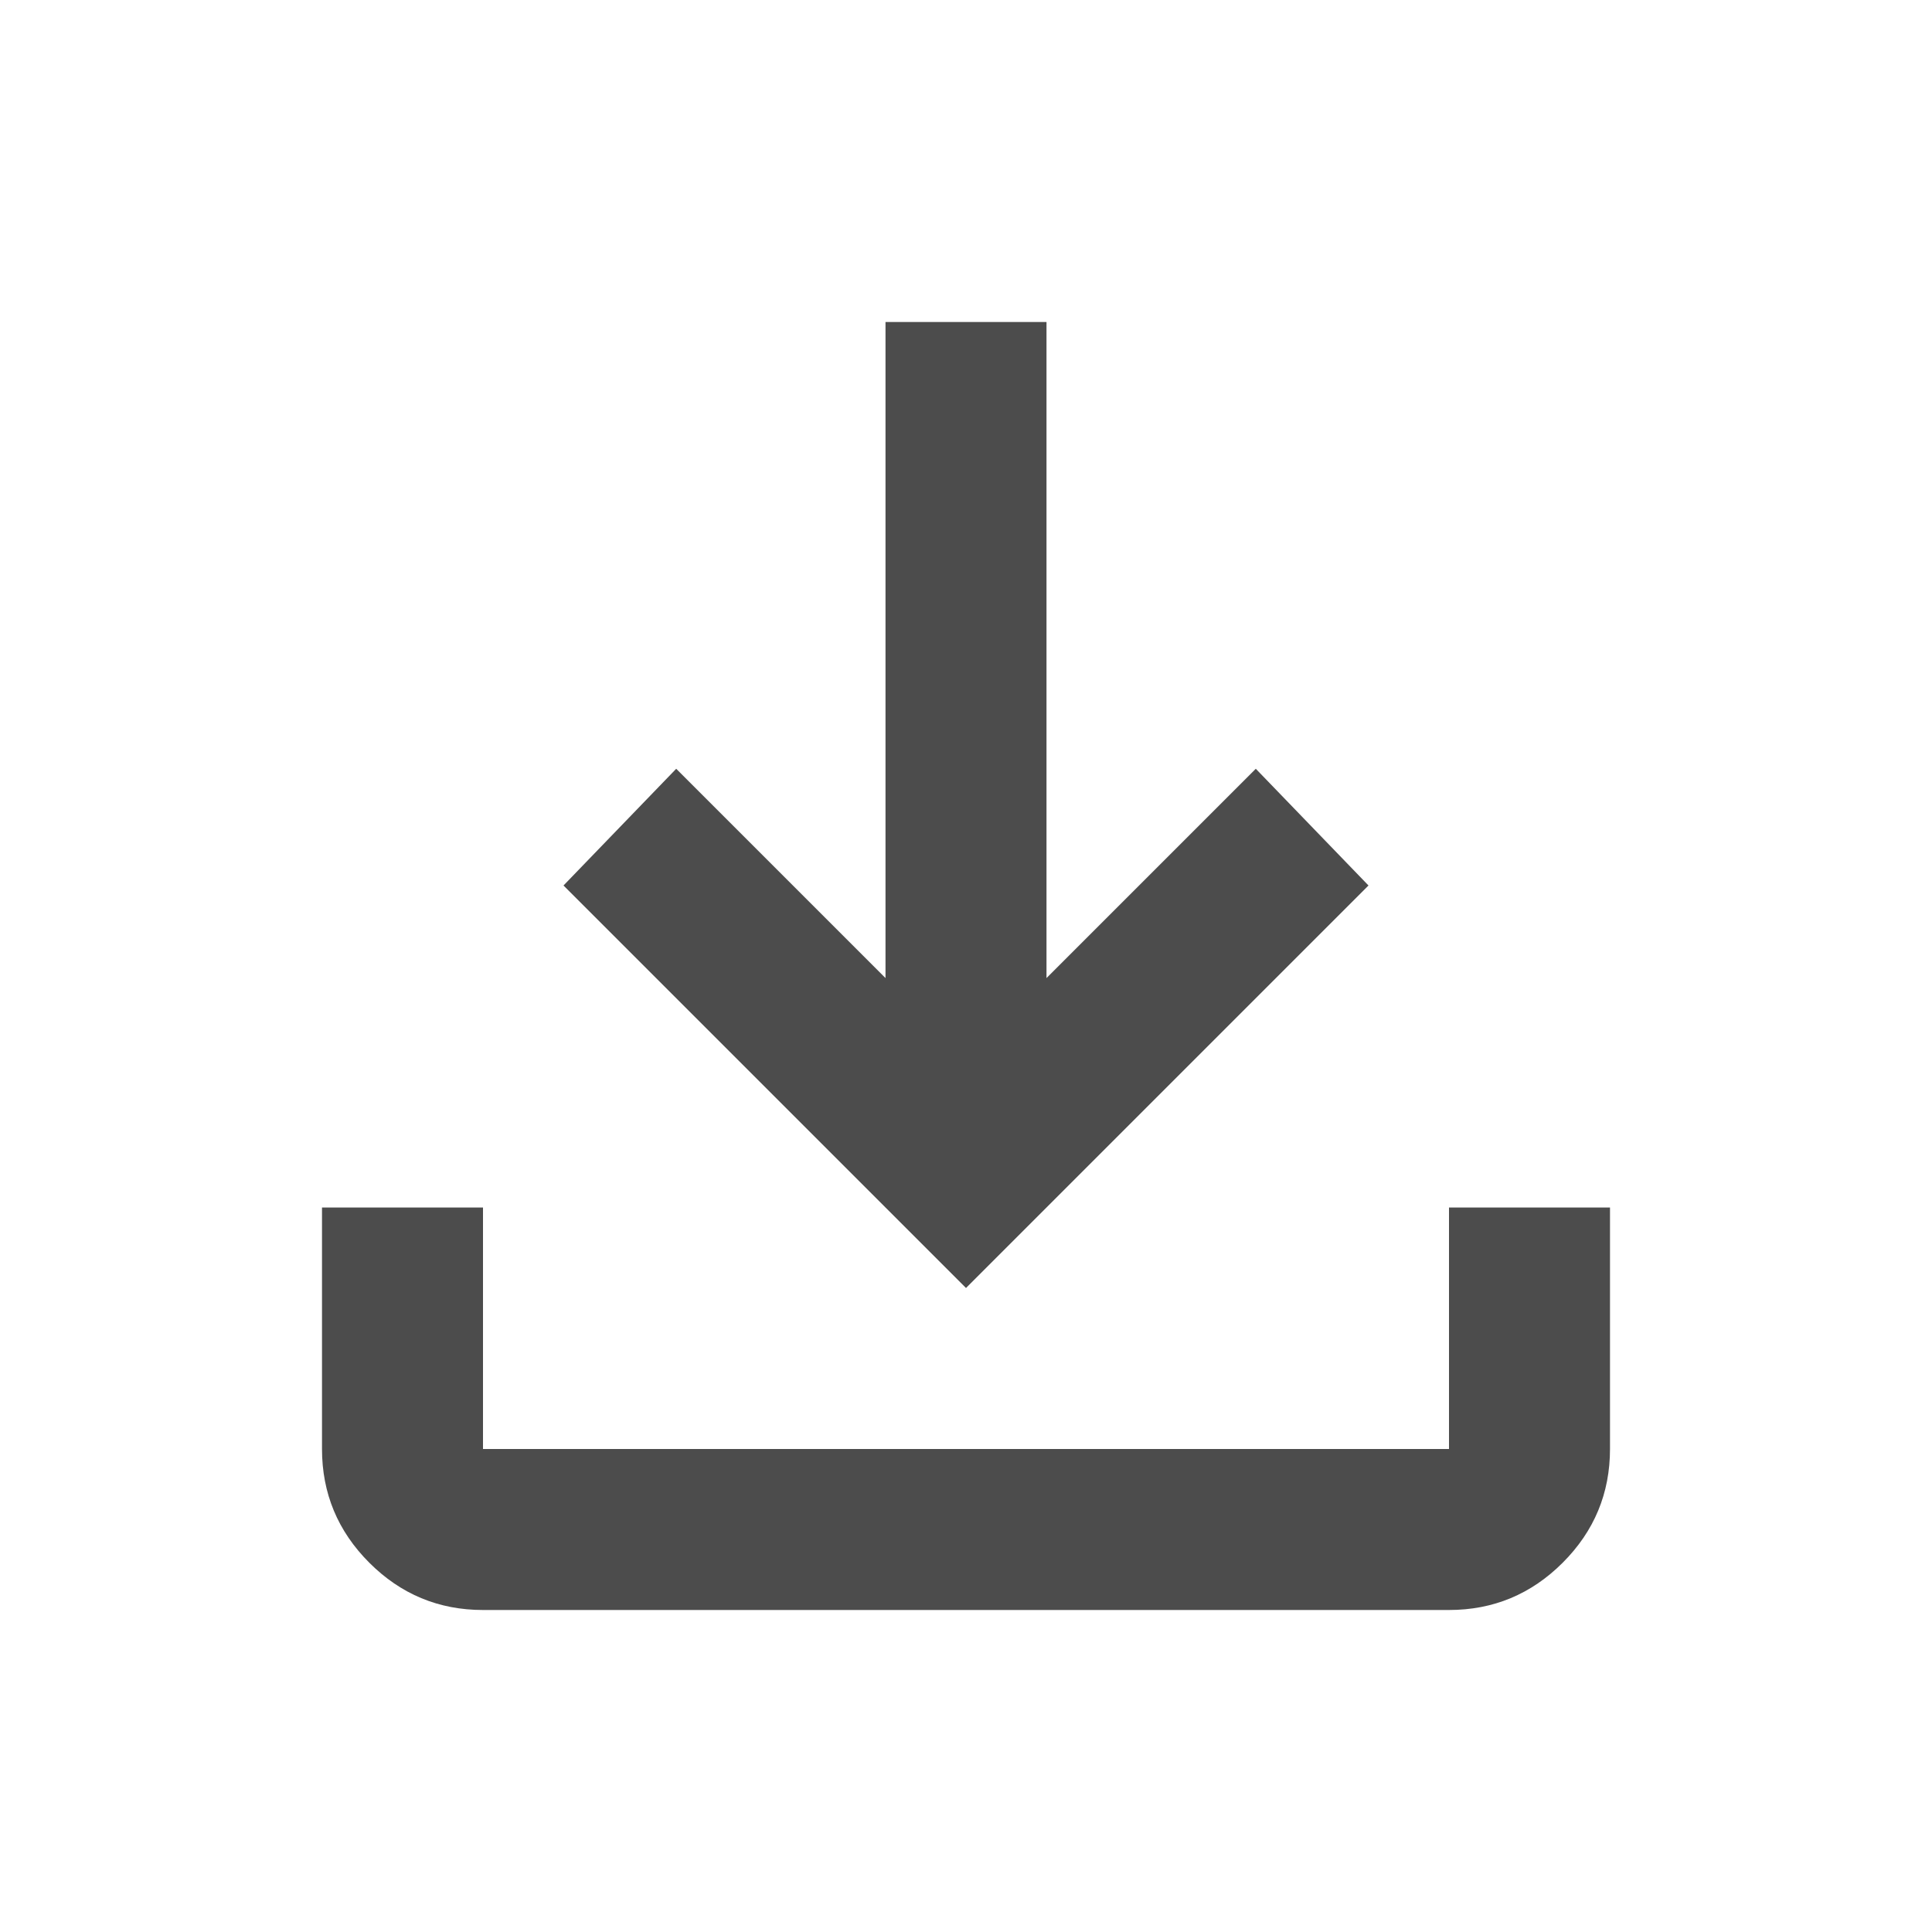
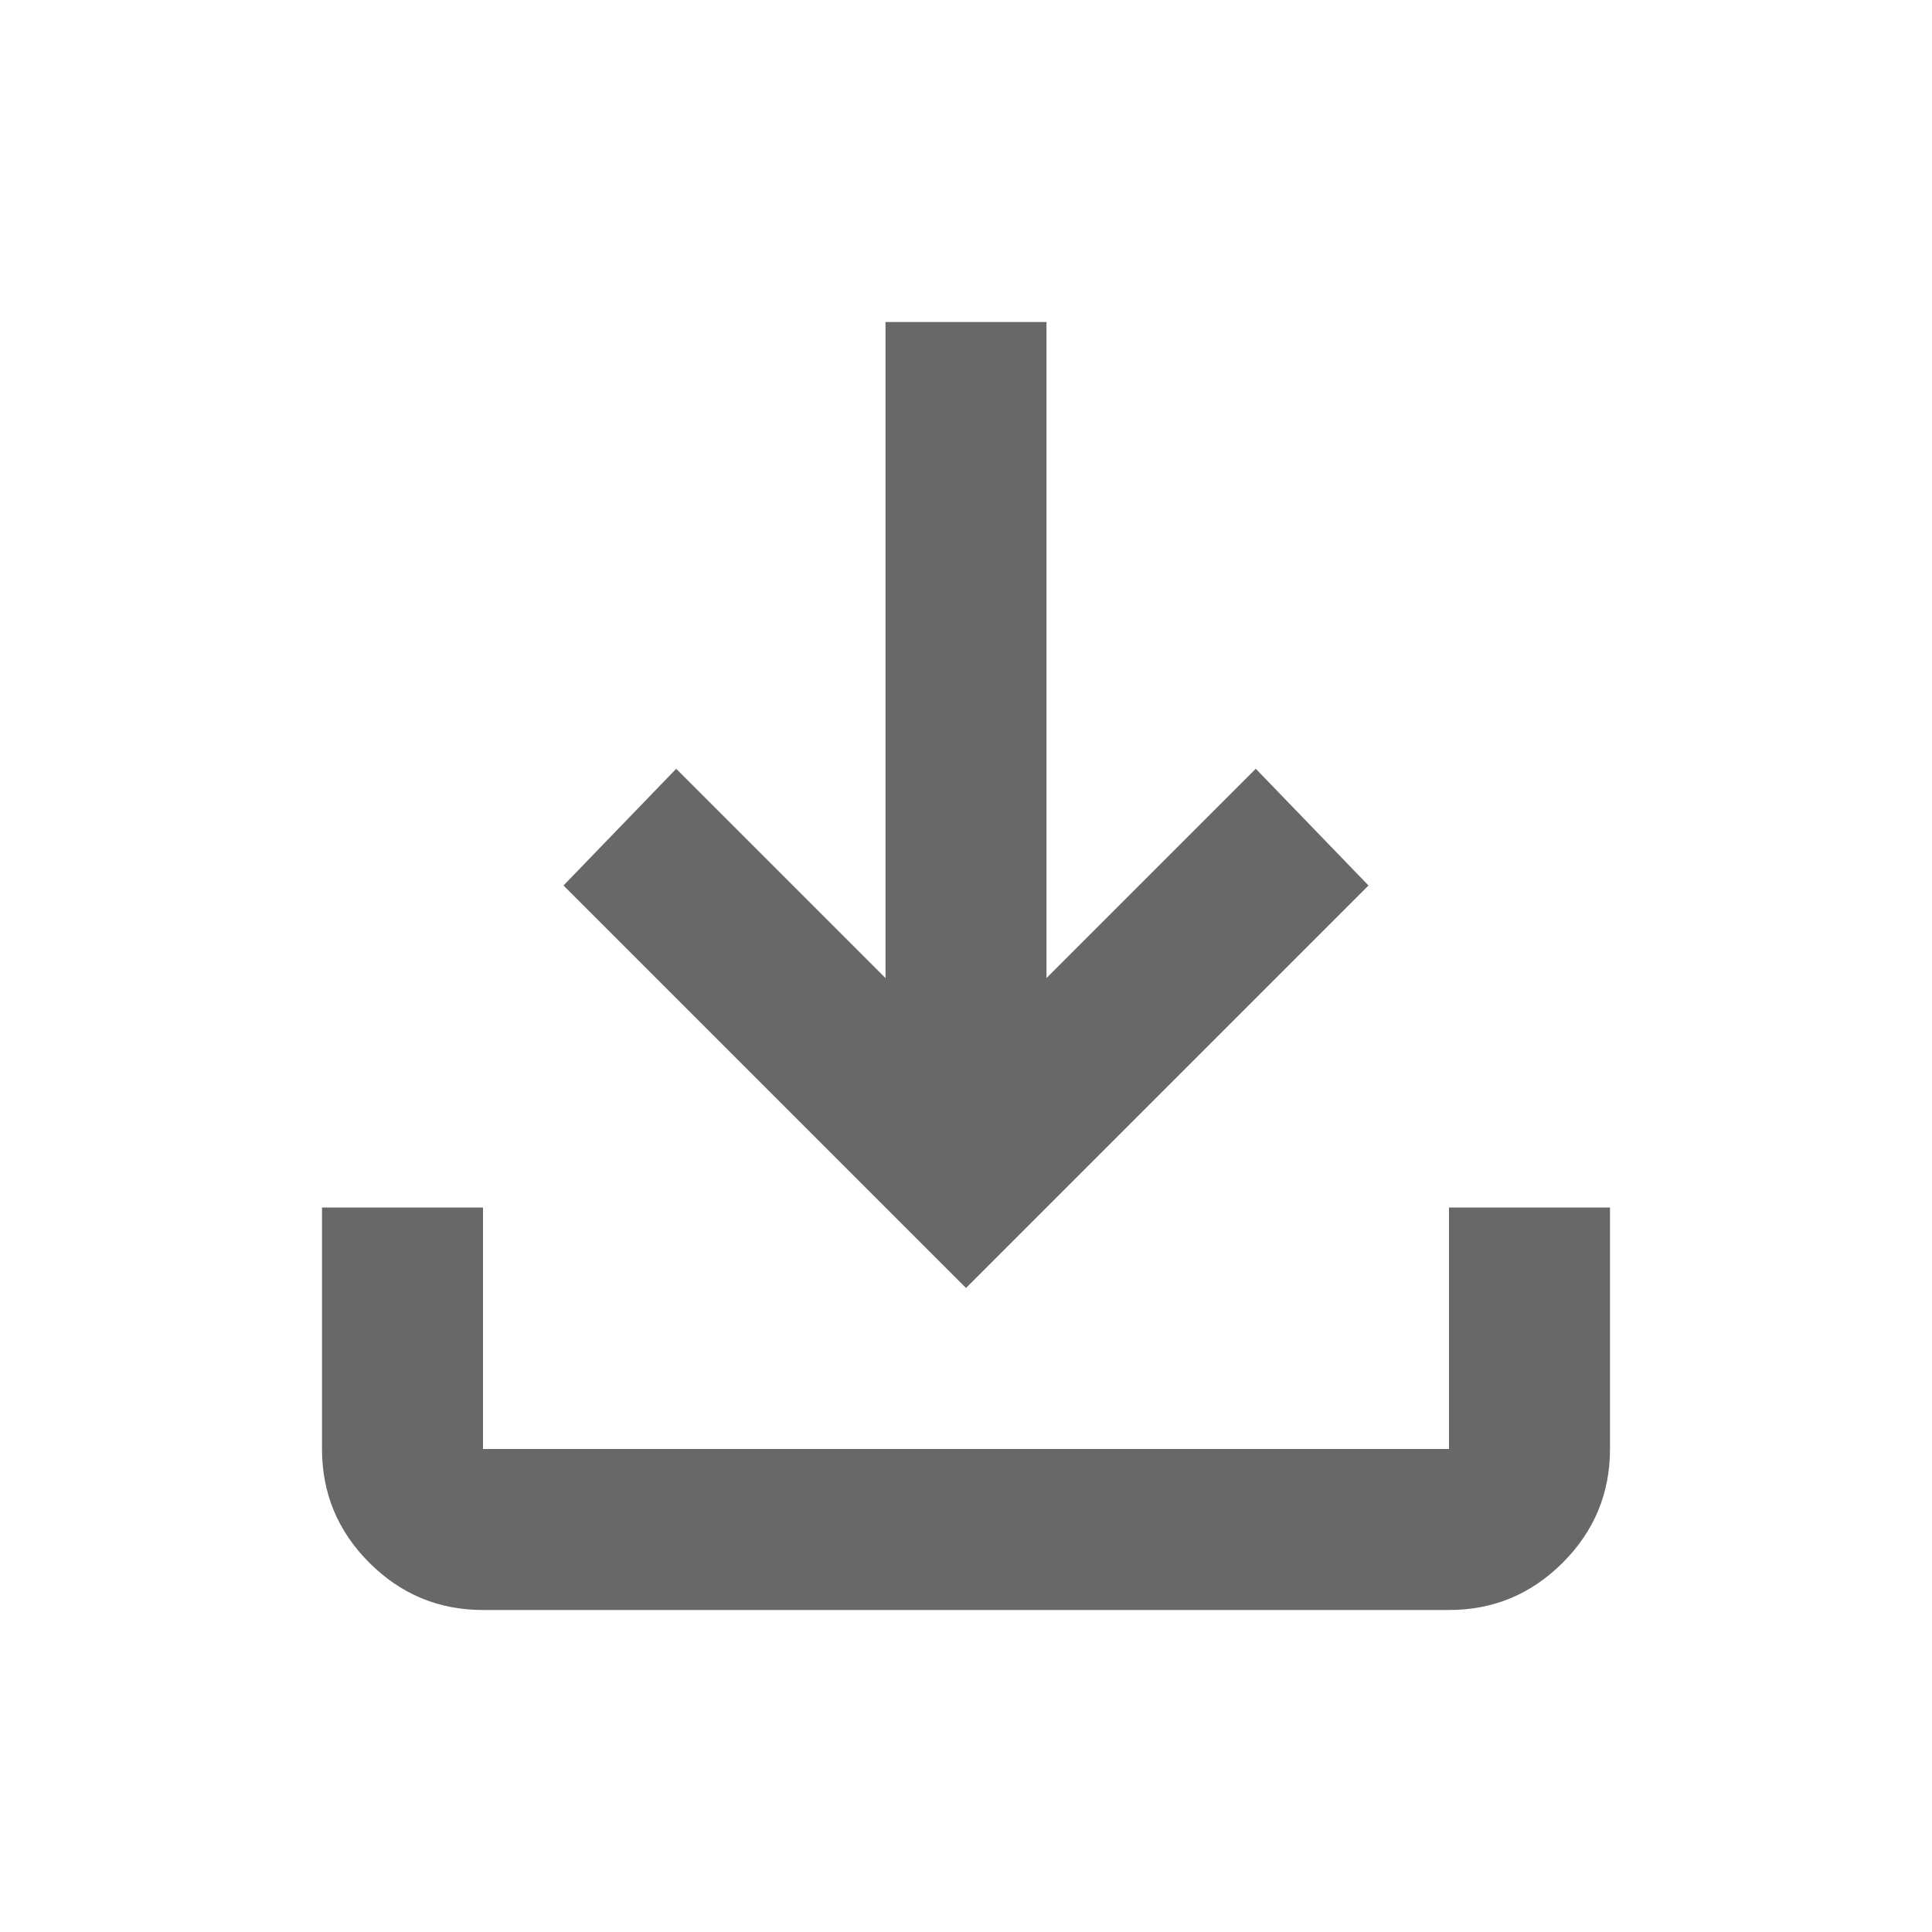
<svg xmlns="http://www.w3.org/2000/svg" height="24" viewBox="0 -960 960 960" width="24">
-   <path fill="#4c4c4c" d="M480-320 280-520l56-58 104 104v-326h80v326l104-104 56 58-200 200ZM240-160q-33 0-56.5-23.5T160-240v-120h80v120h480v-120h80v120q0 33-23.5 56.5T720-160H240Z" />
+   <path fill="#686868" d="M480-320 280-520l56-58 104 104v-326h80v326l104-104 56 58-200 200ZM240-160q-33 0-56.5-23.5T160-240v-120h80v120h480v-120h80v120q0 33-23.5 56.5T720-160H240Z" />
</svg>
